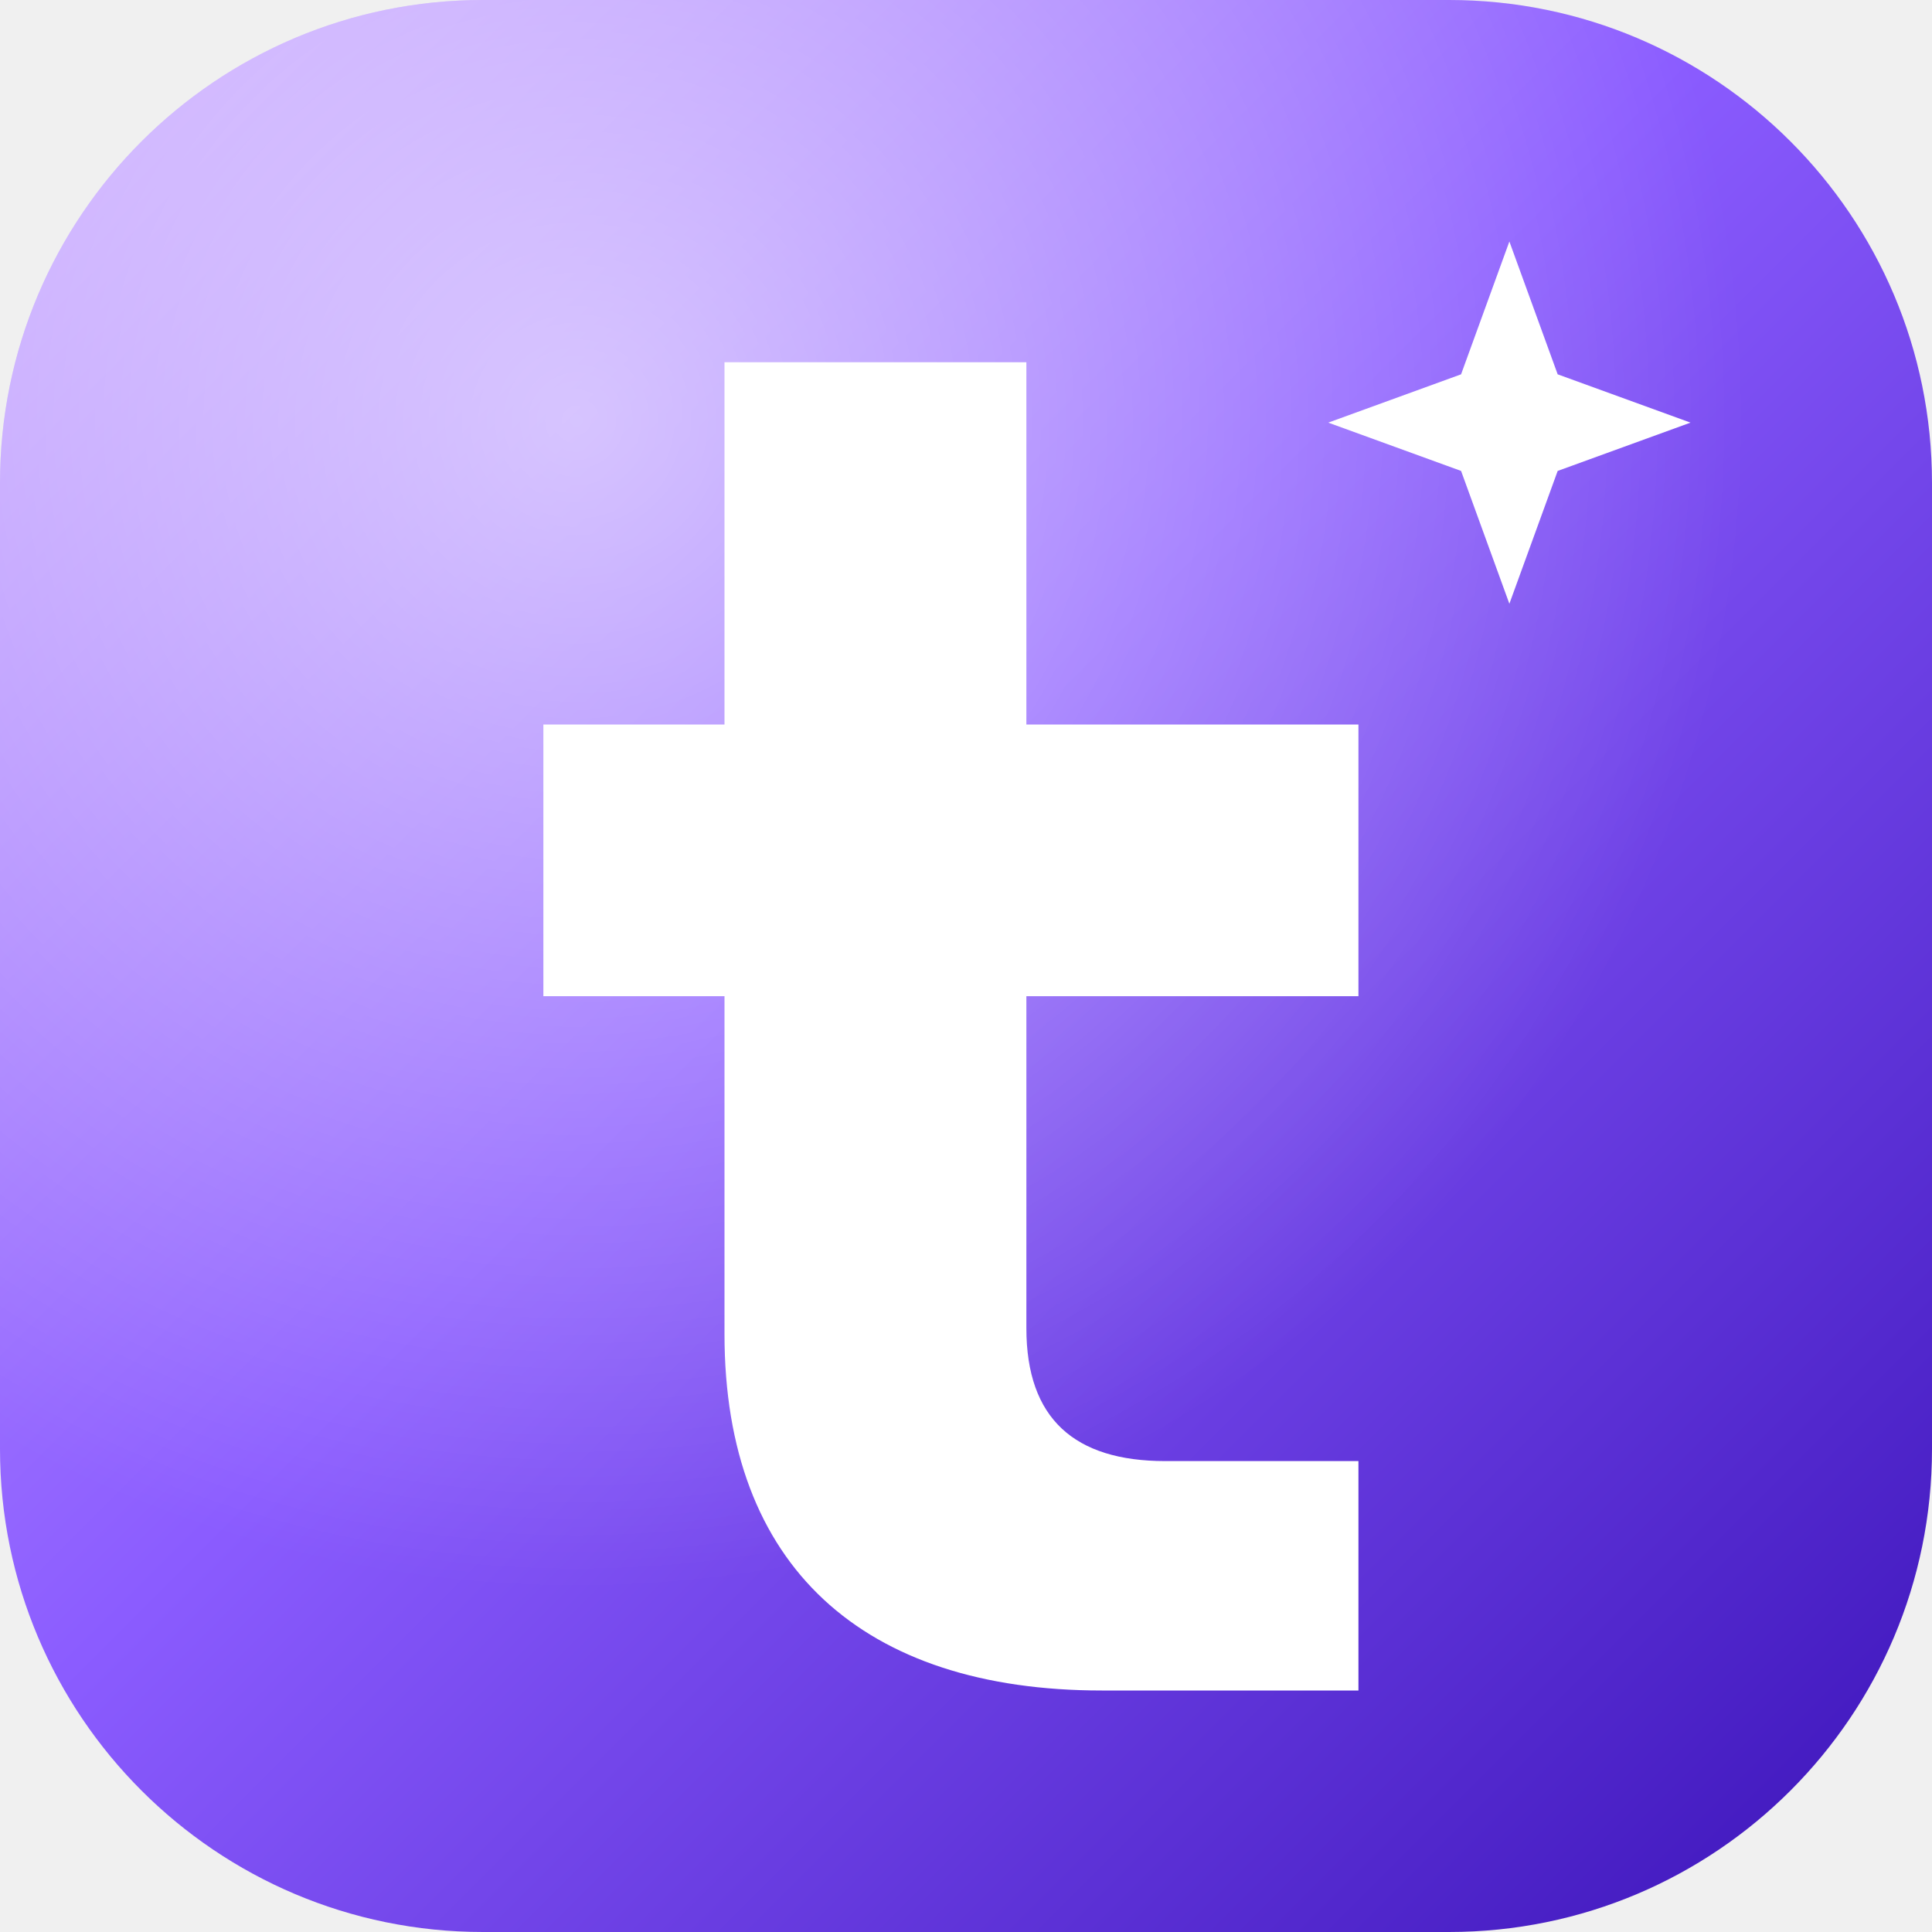
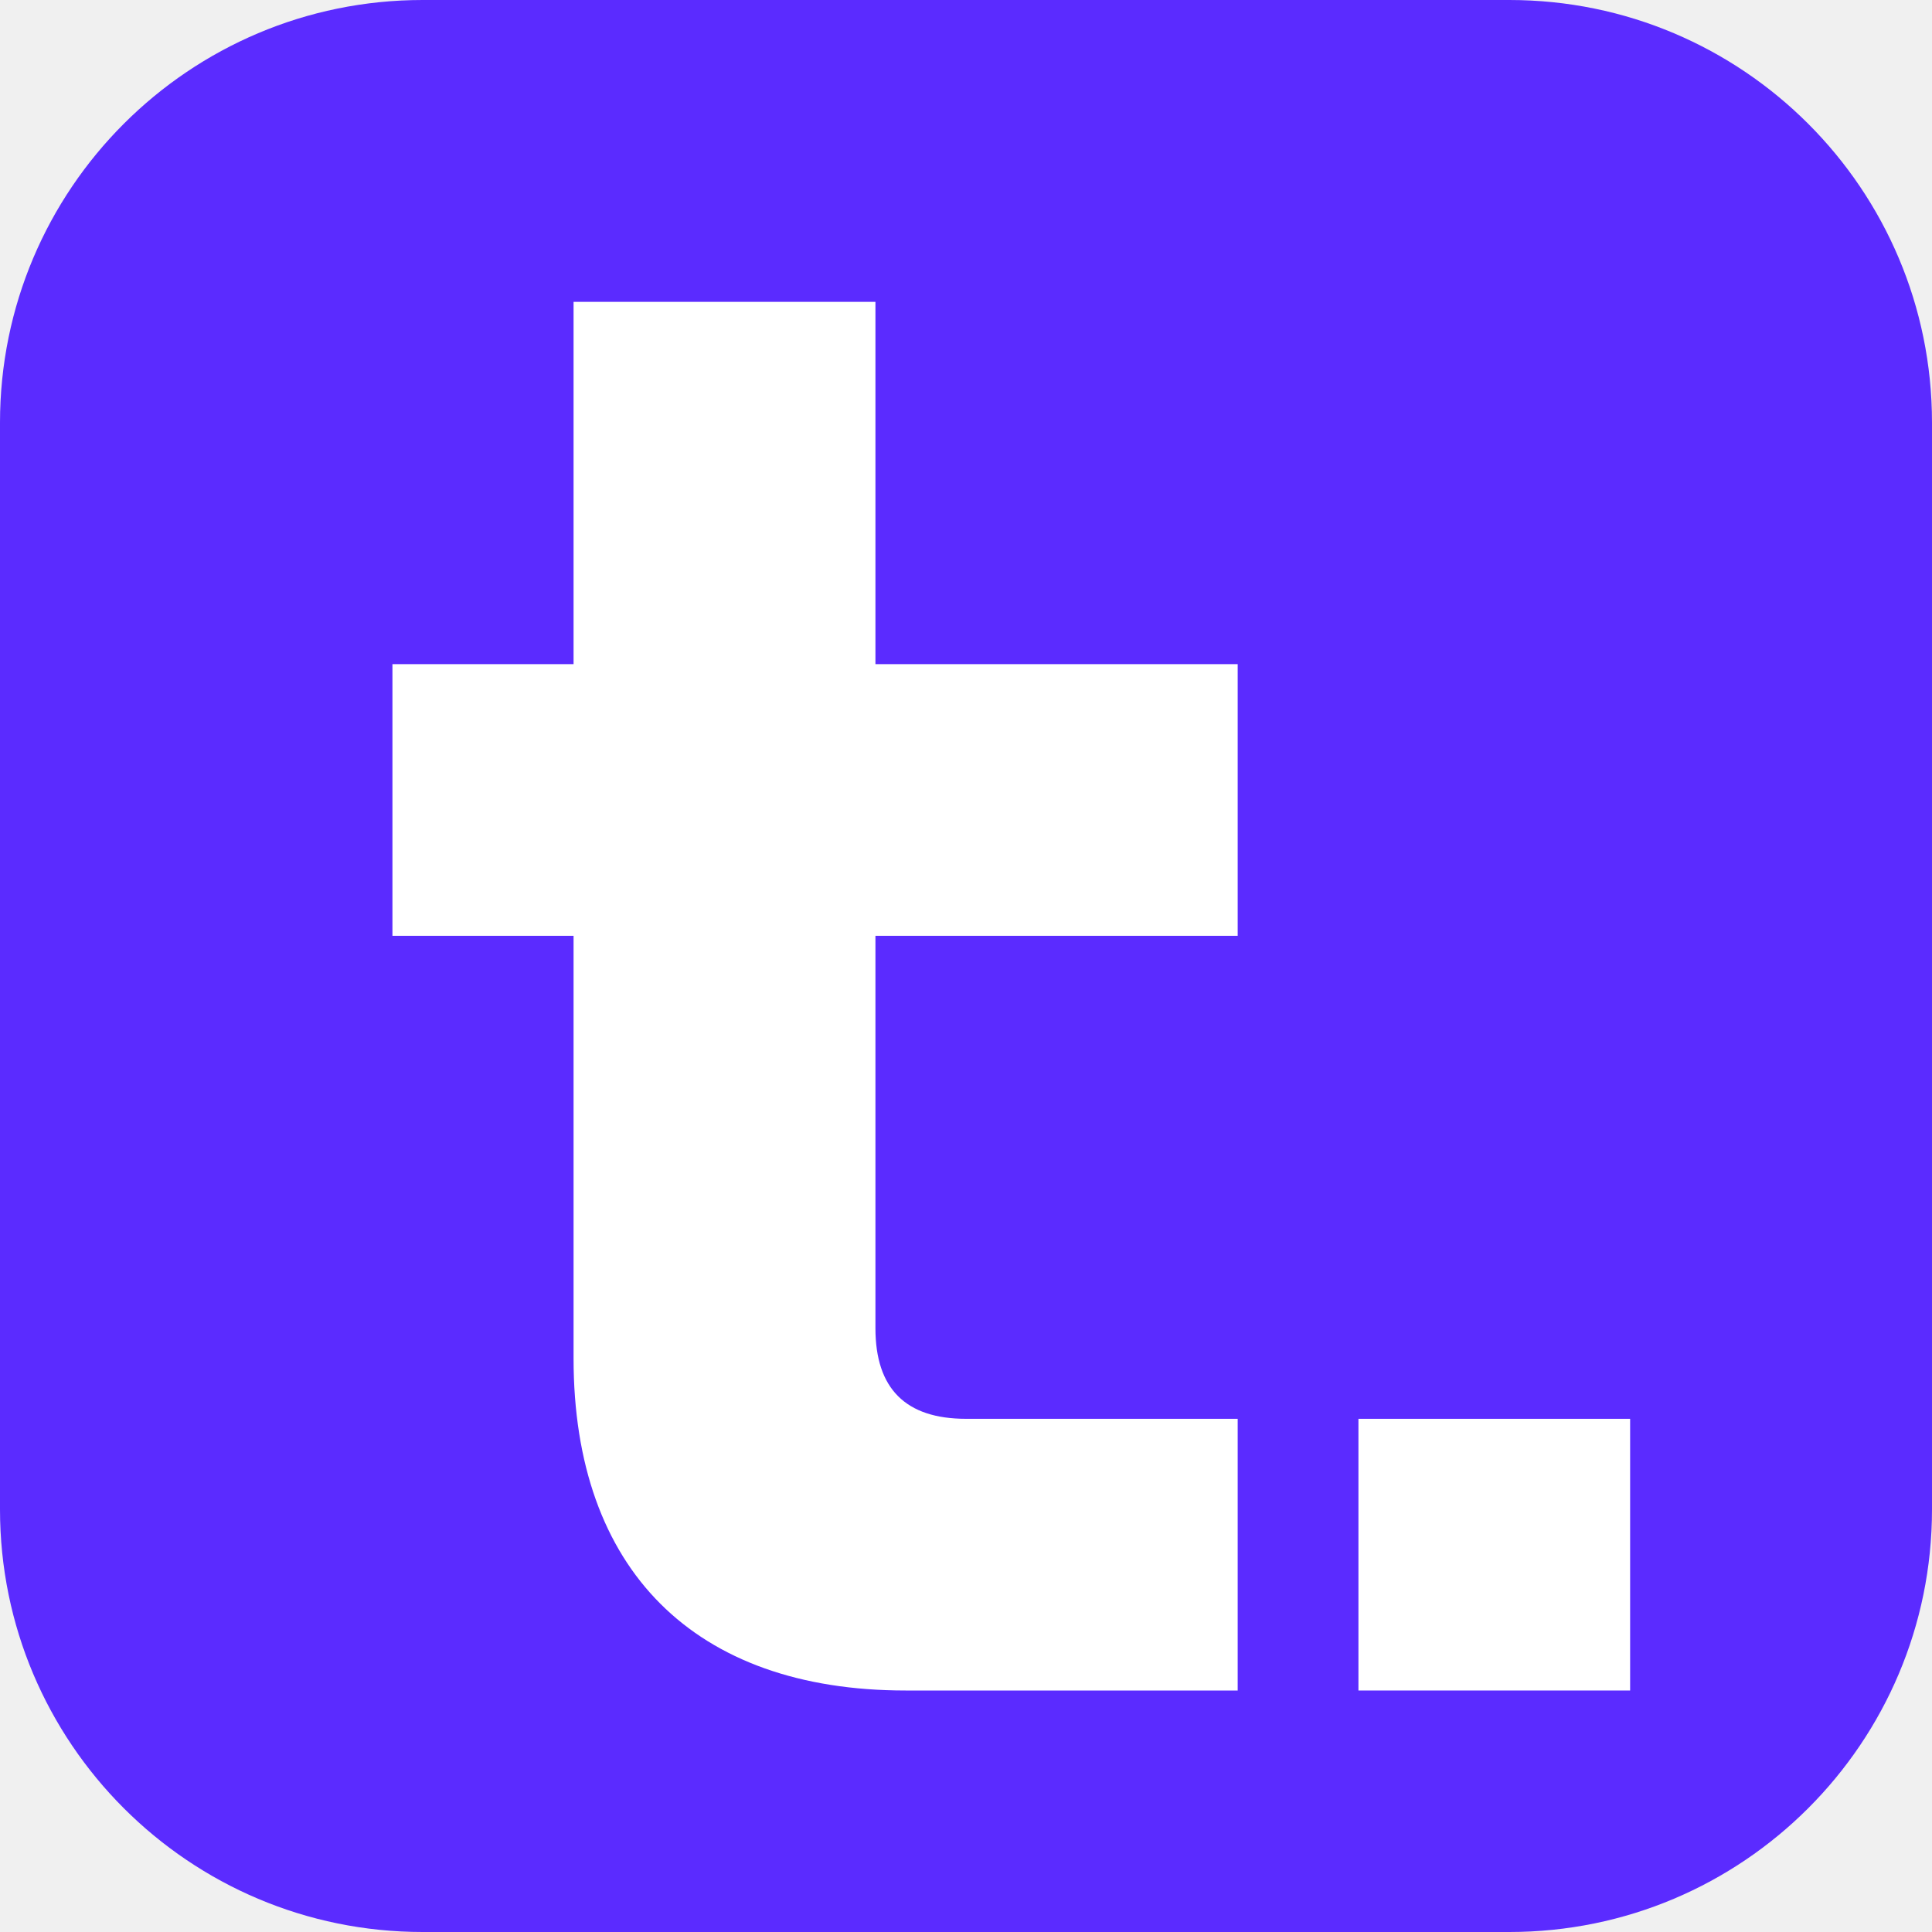
<svg xmlns="http://www.w3.org/2000/svg" viewBox="0 0 64 64">
-   <defs>
-     <linearGradient id="g" x1="0" y1="0" x2="1" y2="1">
-       <stop offset="0" stop-color="#C9A8FF" />
-       <stop offset=".45" stop-color="#8B5CFF" />
-       <stop offset="1" stop-color="#3A12B8" />
-     </linearGradient>
-     <radialGradient id="h" cx=".3" cy=".22" r=".6">
-       <stop offset="0" stop-color="#fff" stop-opacity=".55" />
-       <stop offset="1" stop-color="#fff" stop-opacity="0" />
-     </radialGradient>
-   </defs>
-   <rect width="64" height="64" rx="16" fill="url(#g)" />
-   <rect width="64" height="64" rx="16" fill="url(#h)" />
-   <path d="M24 12h10v12h11v9H34v11c0 3 1.6 4.4 4.6 4.4H45V56h-8.5C28.6 56 24 51.9 24 44.2V33h-6v-9h6z" fill="#fff" />
-   <path d="M50 8l1.6 4.4L56 14l-4.4 1.6L50 20l-1.6-4.4L44 14l4.4-1.6z" fill="#fff" />
+   <rect width="64" height="64" rx="14" fill="#5B2BFF" />
+   <path fill="#fff" d="M19 10h10v12h12v9H29v13c0 2 1 3 3 3h9v9h-11c-7 0-11-4-11-11V31h-6v-9h6z" />
+   <rect x="45" y="47" width="9" height="9" fill="#fff" />
</svg>
